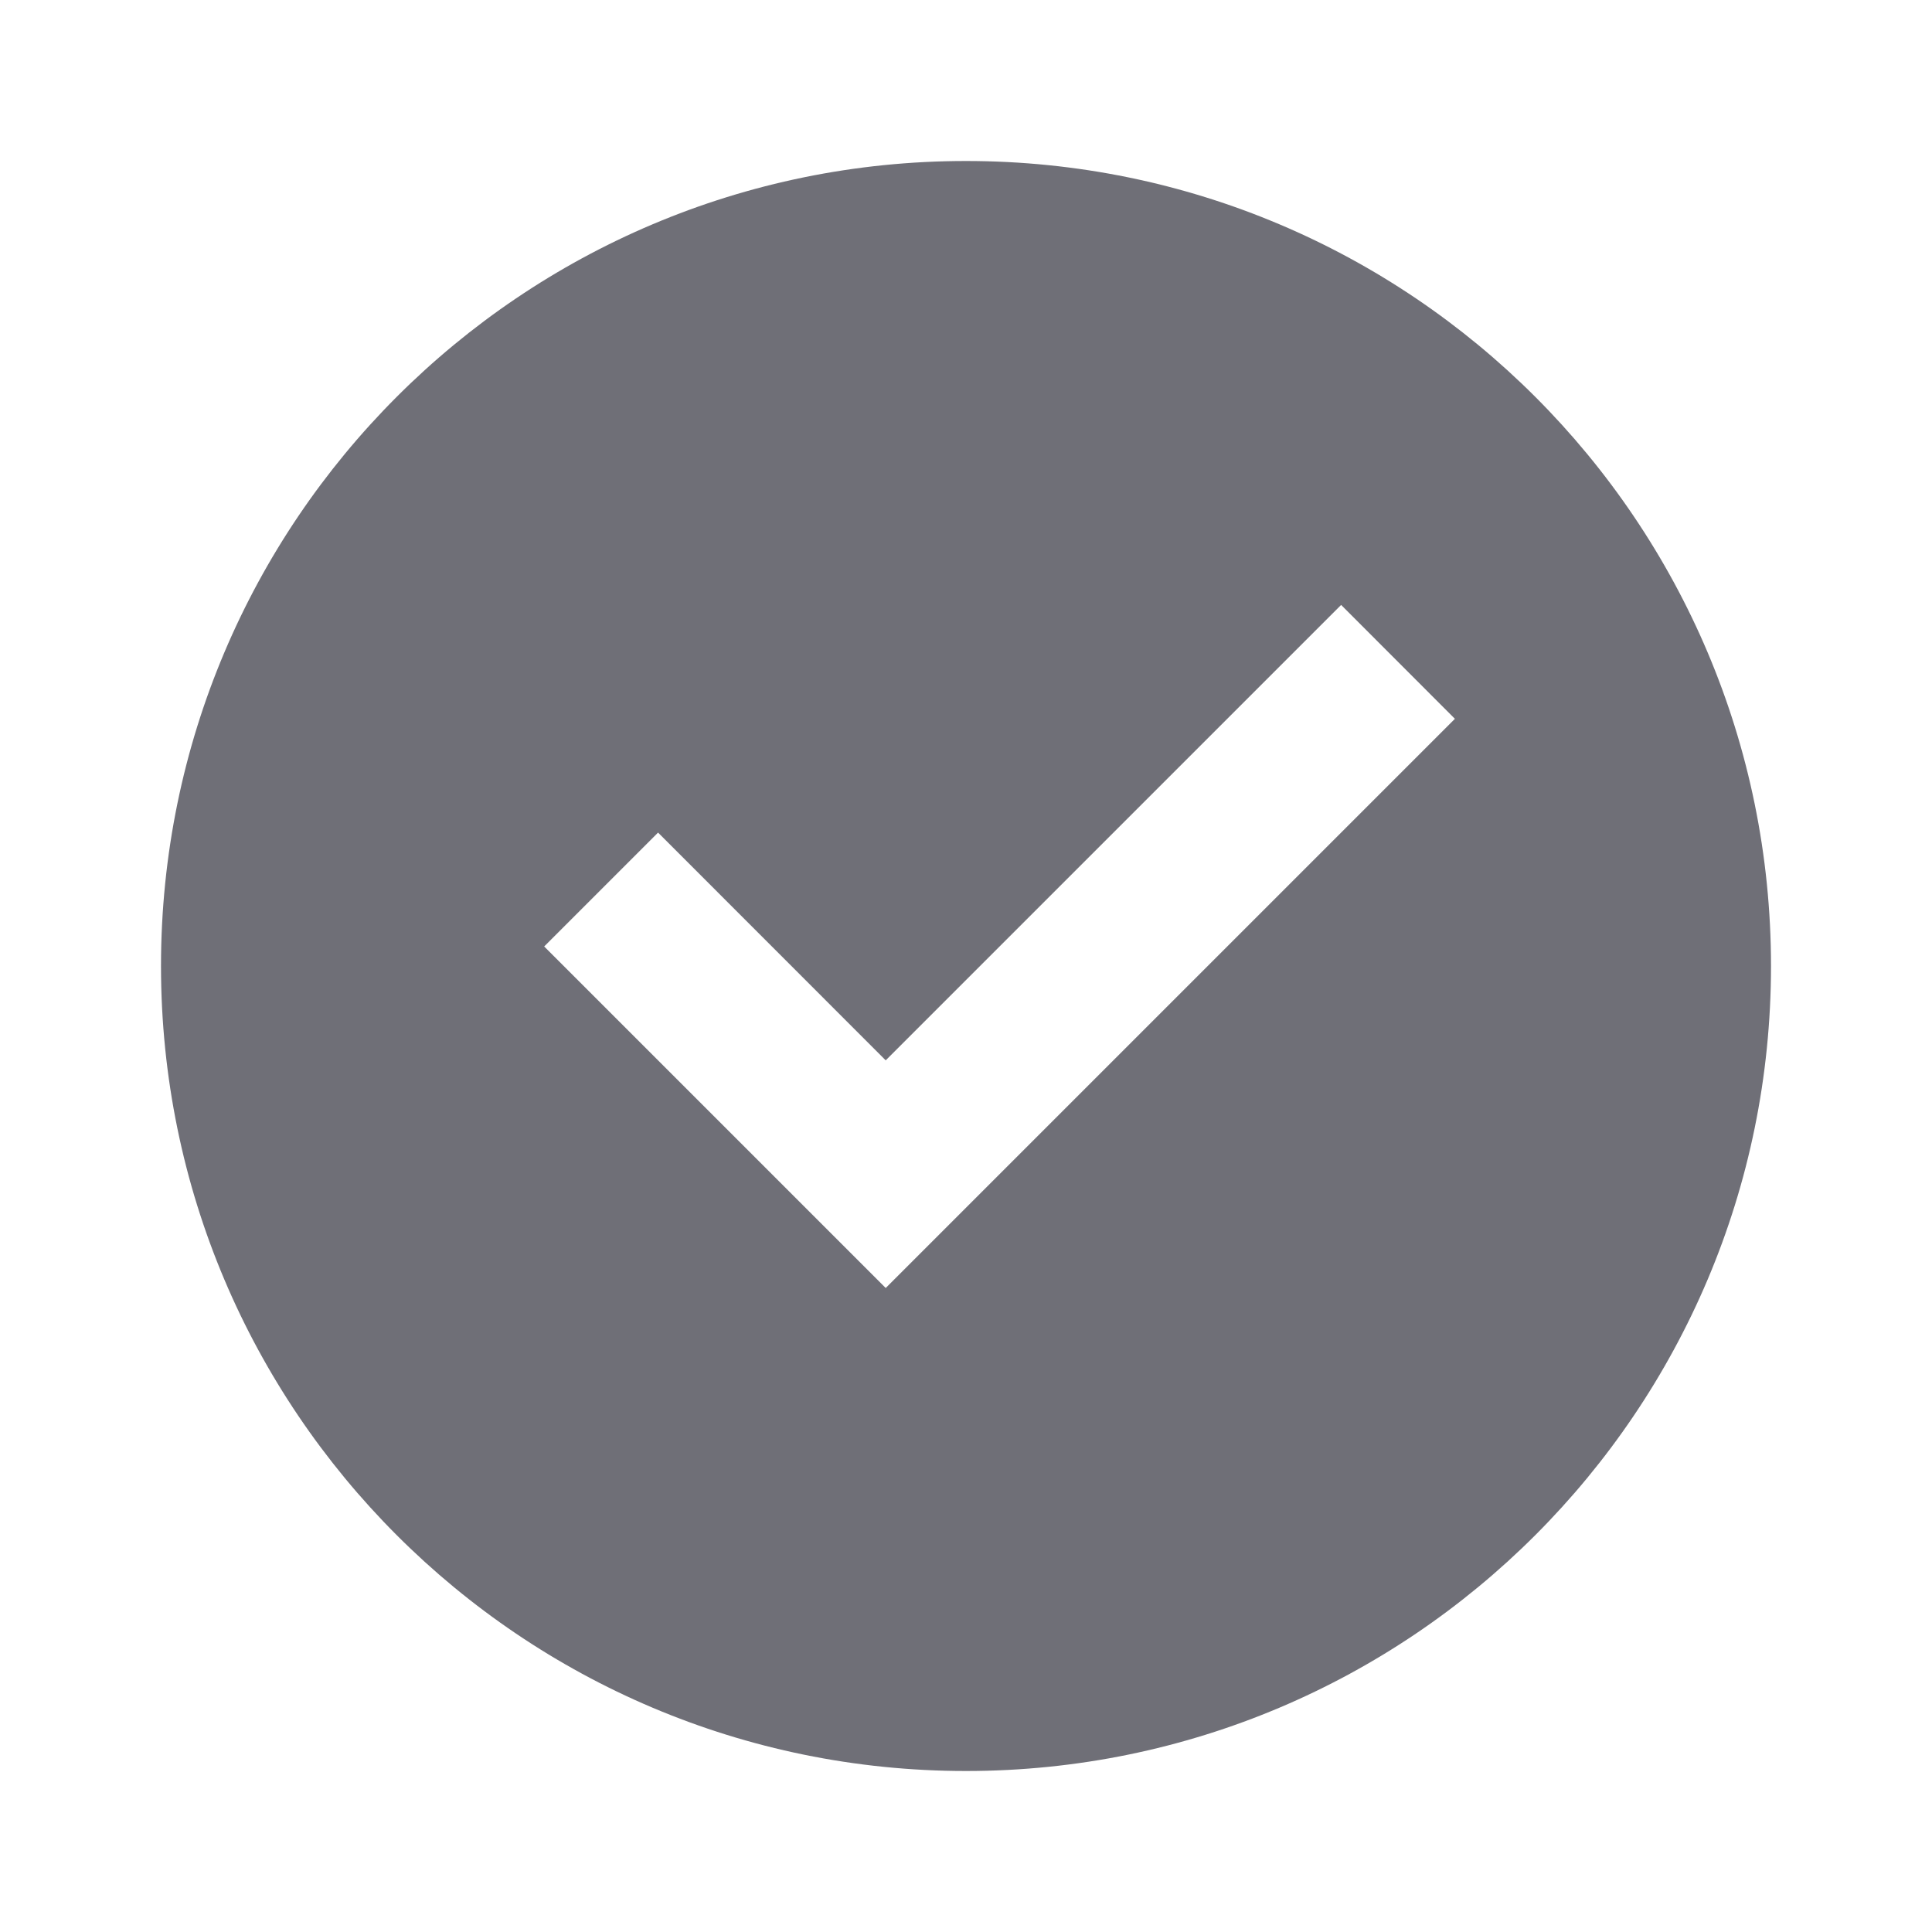
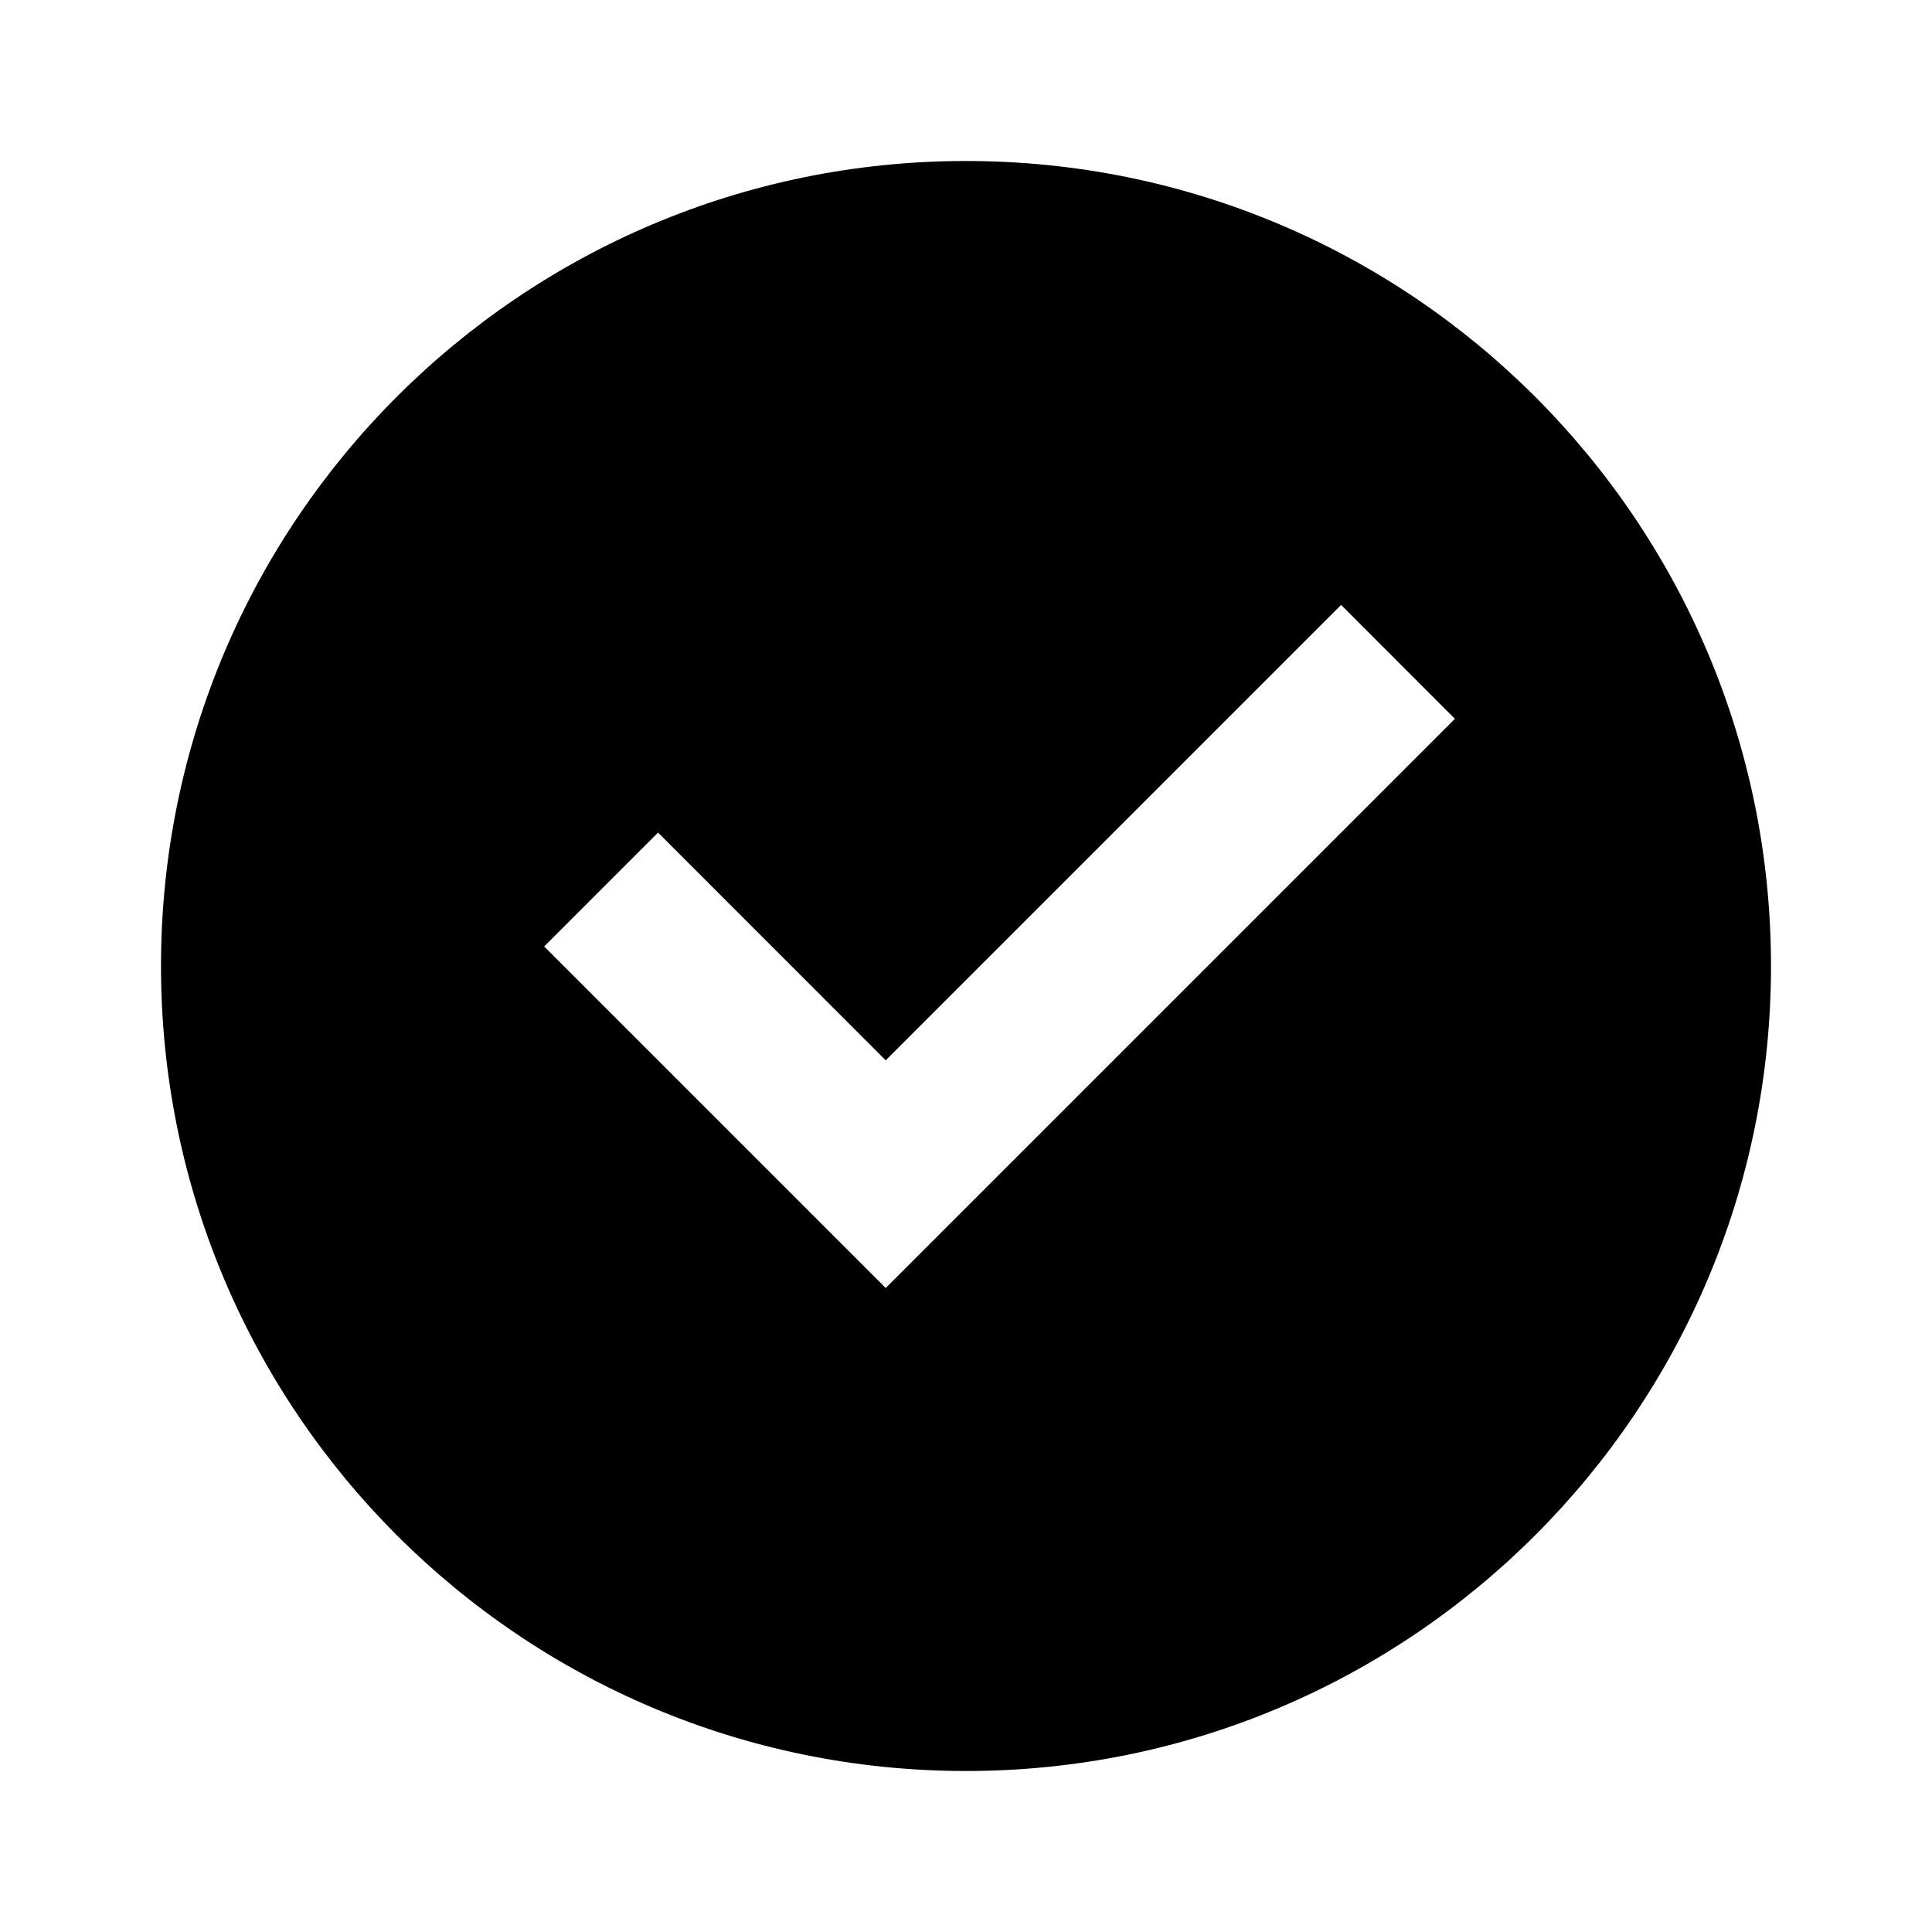
<svg xmlns="http://www.w3.org/2000/svg" width="18" height="18" viewBox="0 0 18 18" fill="none">
-   <path d="M9 16.5C4.858 16.5 1.5 13.142 1.5 9C1.5 4.858 4.858 1.5 9 1.5C13.142 1.5 16.5 4.858 16.5 9C16.5 13.142 13.142 16.5 9 16.5ZM8.252 12L13.555 6.697L12.495 5.636L8.252 9.879L6.131 7.757L5.07 8.818L8.252 12Z" fill="#6F6F77" />
+   <path d="M9 16.5C4.858 16.5 1.5 13.142 1.5 9C1.5 4.858 4.858 1.5 9 1.5C13.142 1.5 16.5 4.858 16.5 9C16.5 13.142 13.142 16.5 9 16.5ZM8.252 12L13.555 6.697L12.495 5.636L8.252 9.879L6.131 7.757L5.07 8.818L8.252 12Z" fill="currentColor" />
</svg>
